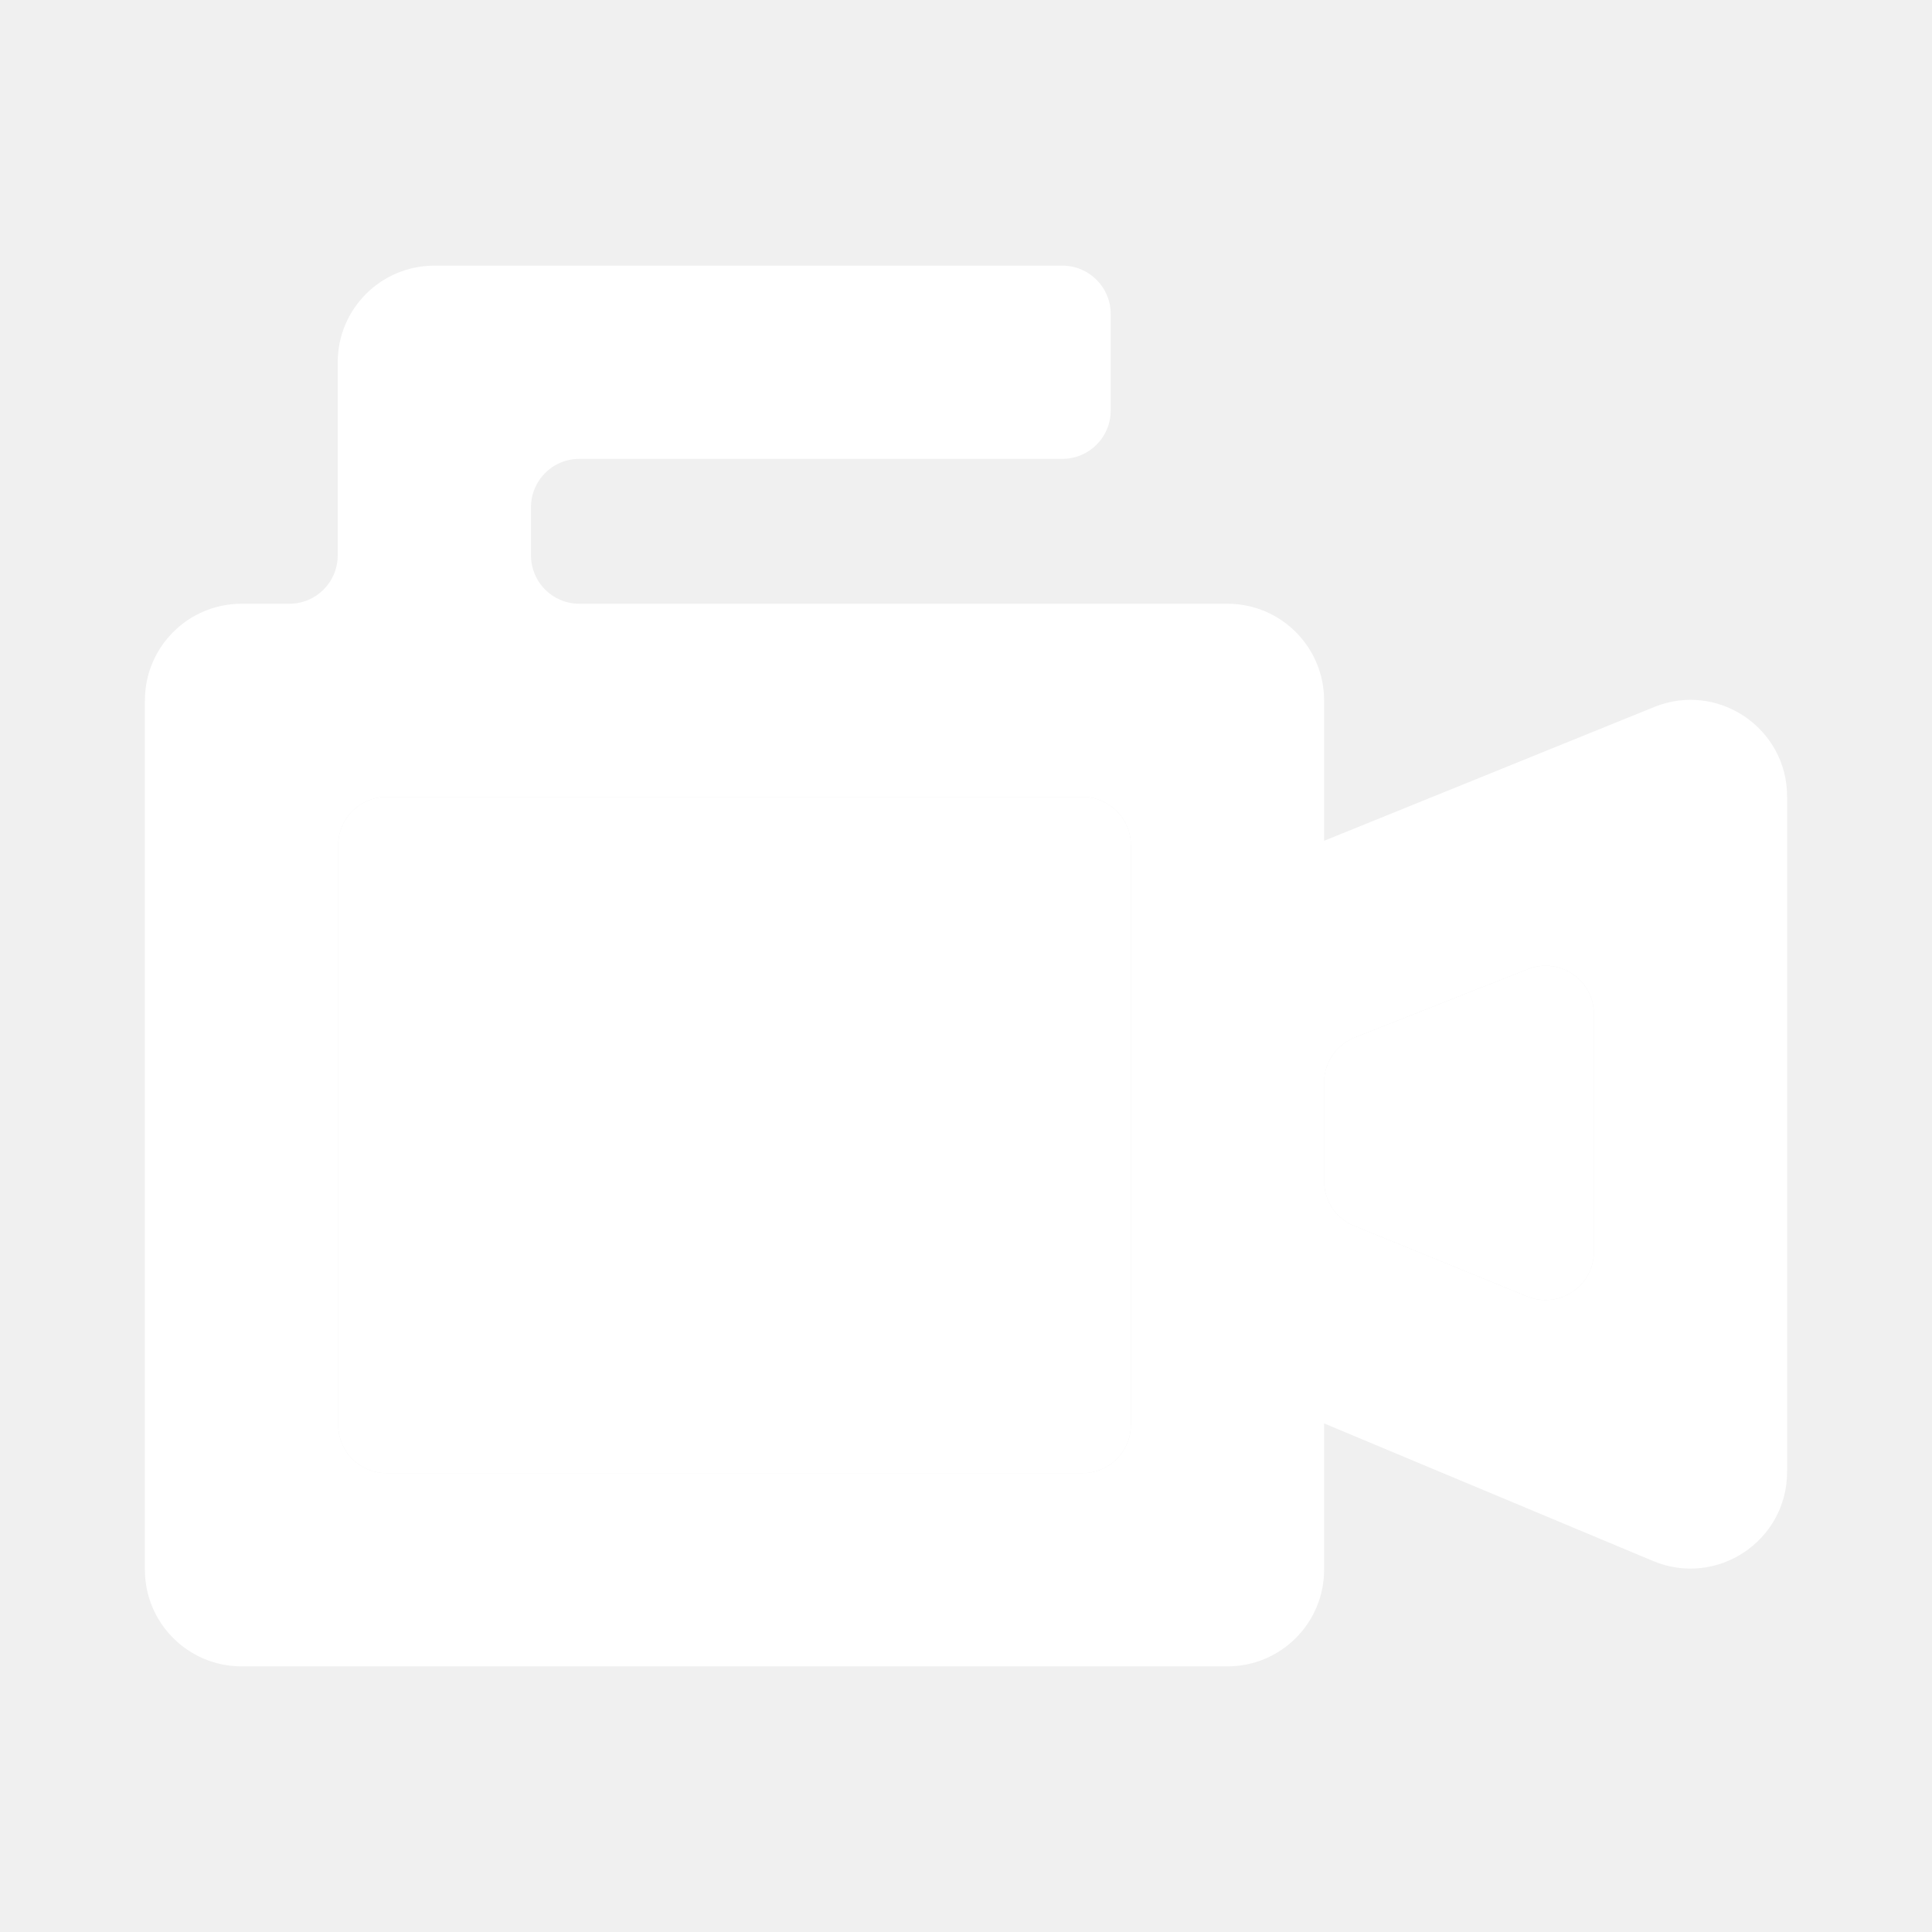
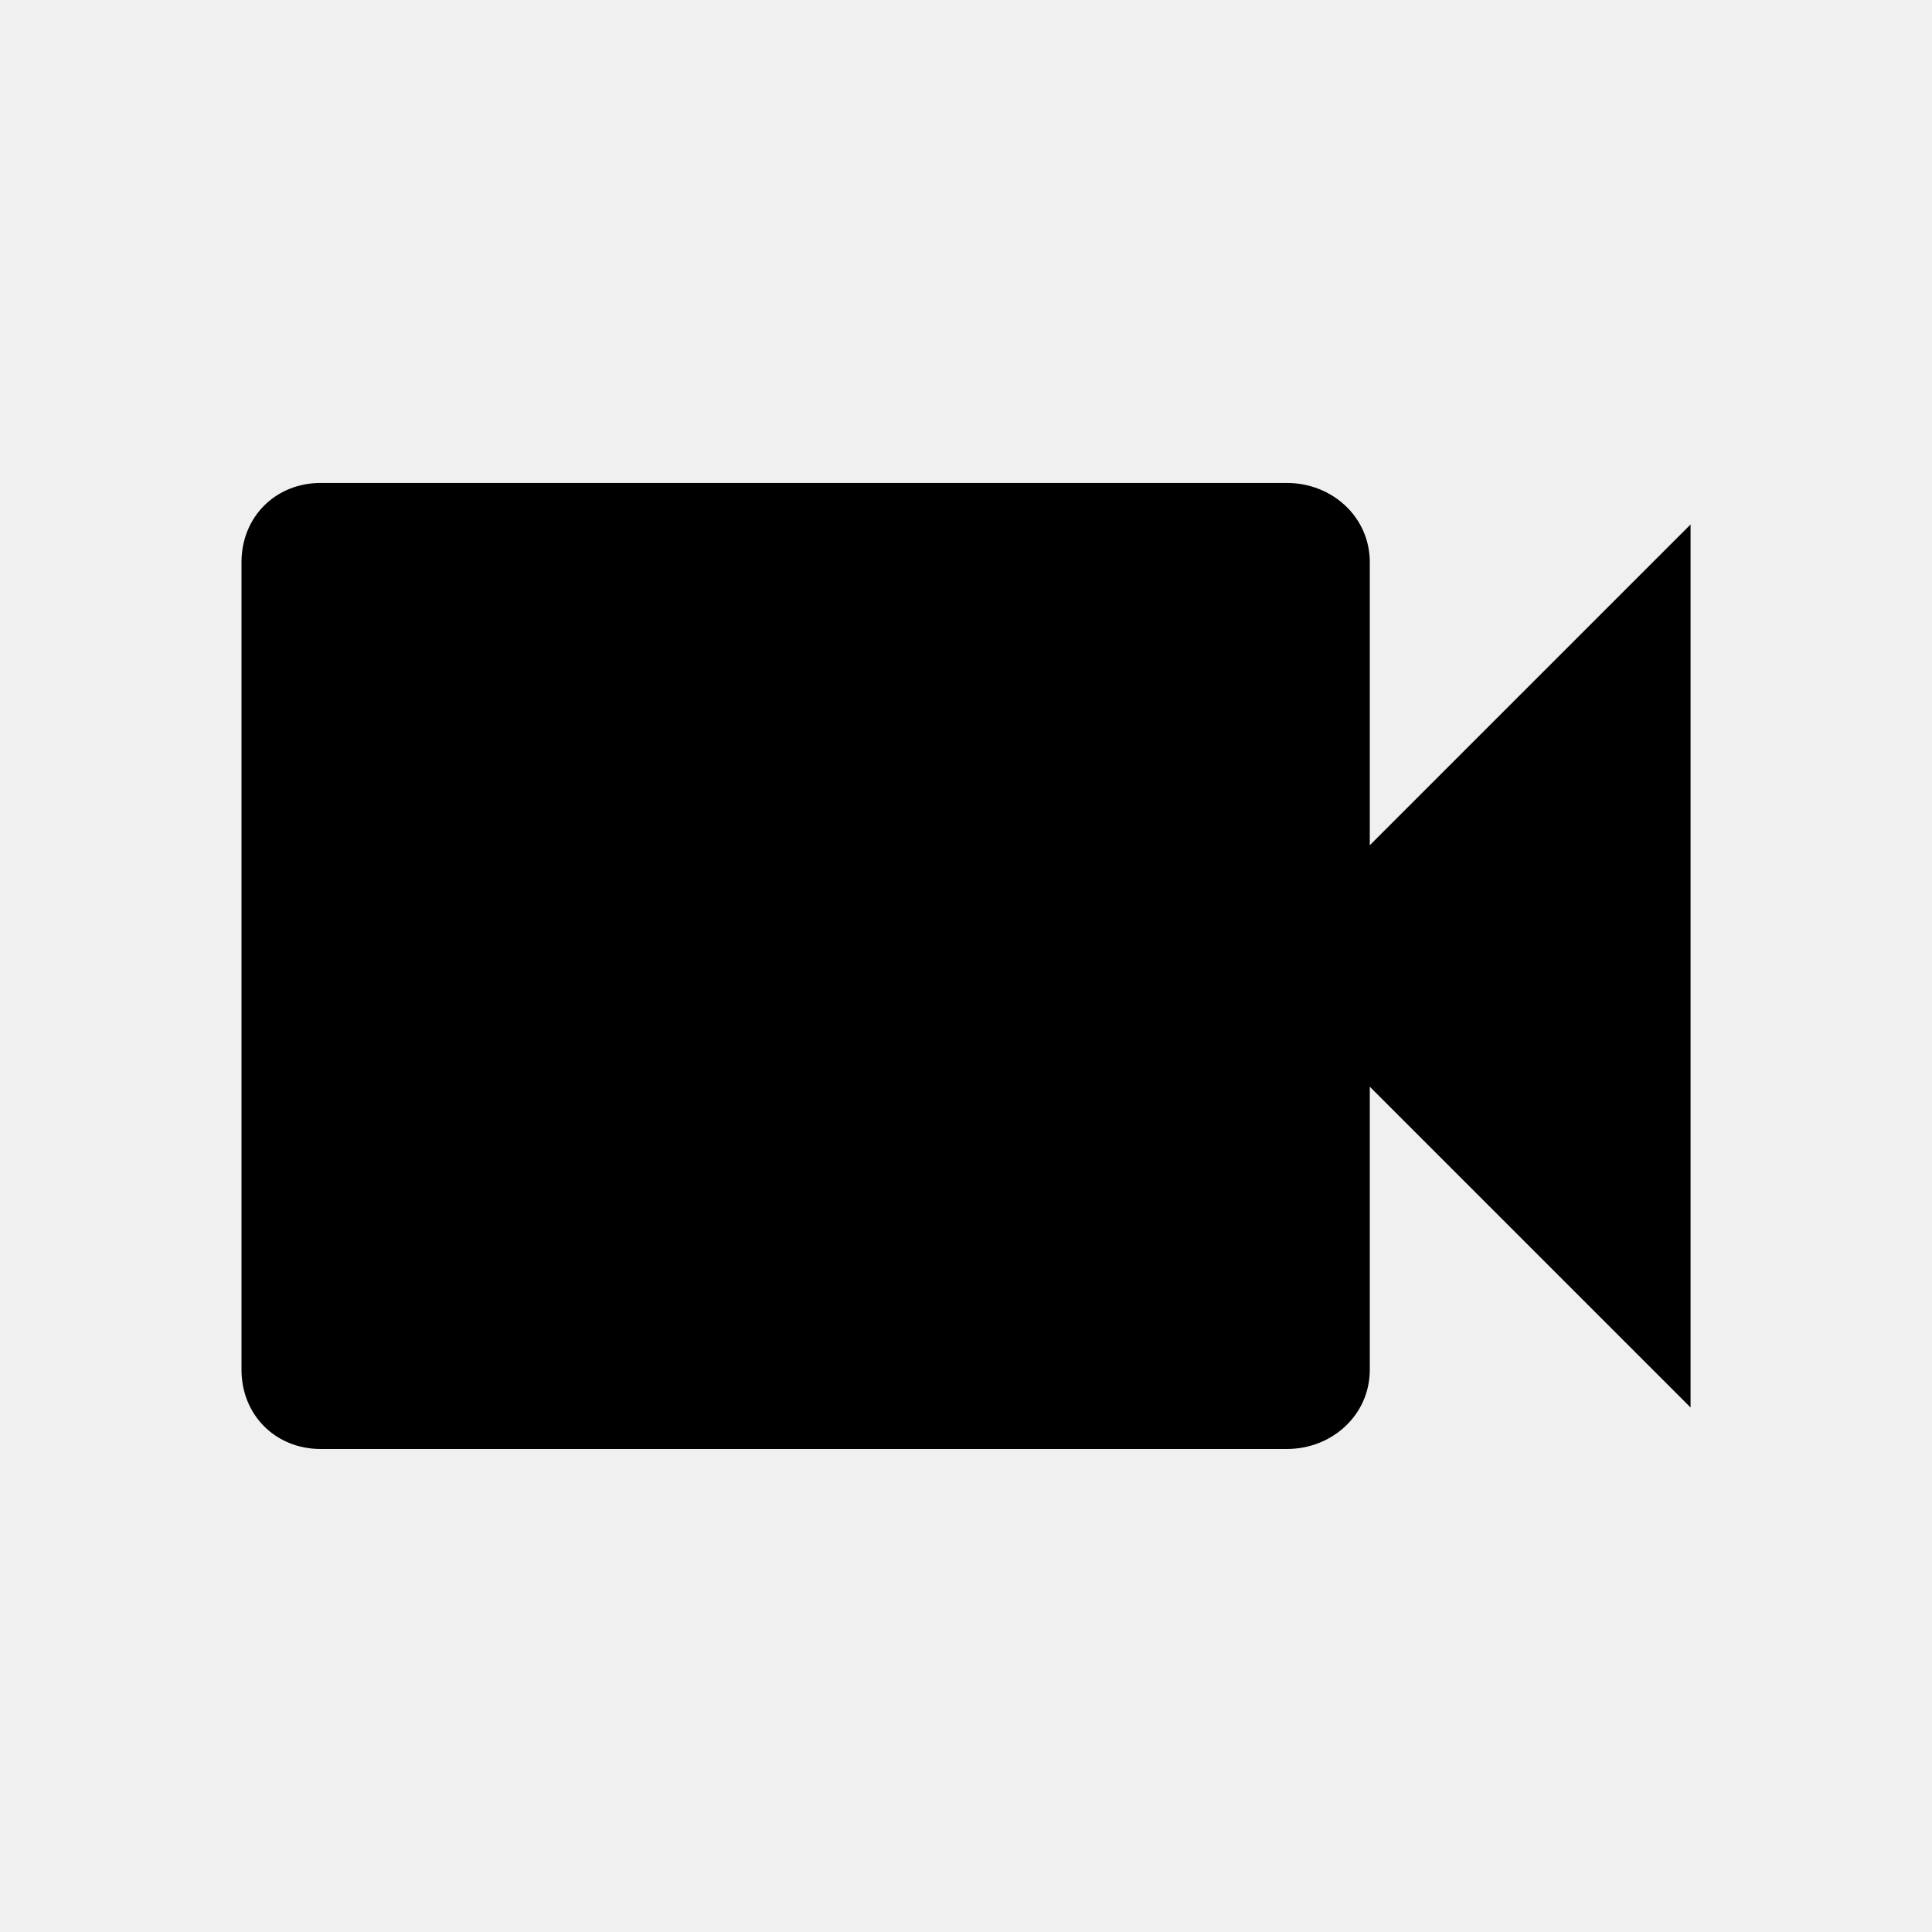
- <svg xmlns="http://www.w3.org/2000/svg" width="20" height="20" viewBox="0 0 20 20" fill="none">
-   <path fill-rule="evenodd" clip-rule="evenodd" d="M17.124 7.319L13.707 8.704V7.25C13.707 6.698 13.259 6.25 12.707 6.25H5.997C5.72 6.25 5.497 6.026 5.497 5.75V5.25C5.497 4.974 5.72 4.75 5.997 4.75H10.998C11.274 4.75 11.498 4.526 11.498 4.25V3.25C11.498 2.974 11.274 2.75 10.998 2.75H4.497C3.944 2.75 3.496 3.197 3.496 3.75V5.75C3.496 6.026 3.272 6.25 2.996 6.25H2.5C1.948 6.25 1.5 6.698 1.5 7.25V16.25C1.5 16.802 1.948 17.25 2.5 17.25H12.707C13.259 17.25 13.707 16.802 13.707 16.25V14.735L17.114 16.16C17.773 16.435 18.5 15.951 18.5 15.237V8.245C18.5 7.536 17.781 7.052 17.124 7.319ZM11.707 14.75C11.707 15.026 11.483 15.25 11.207 15.25H4.001C3.724 15.25 3.501 15.026 3.501 14.75V8.75C3.501 8.474 3.724 8.25 4.001 8.25H11.207C11.483 8.25 11.707 8.474 11.707 8.75V14.75ZM16.5 12.958C16.5 13.313 16.14 13.555 15.81 13.421L14.018 12.69C13.83 12.614 13.707 12.431 13.707 12.227V11.205C13.707 11 13.833 10.816 14.024 10.74L15.815 10.033C16.144 9.903 16.5 10.145 16.5 10.498V12.958Z" fill="white" />
-   <path d="M11.707 14.75C11.707 15.026 11.483 15.25 11.207 15.25H4.001C3.724 15.25 3.501 15.026 3.501 14.75V8.75C3.501 8.474 3.724 8.25 4.001 8.25H11.207C11.483 8.25 11.707 8.474 11.707 8.75V14.75Z" fill="white" />
-   <path d="M16.5 12.958C16.5 13.313 16.14 13.555 15.81 13.421L14.018 12.69C13.83 12.614 13.707 12.431 13.707 12.227V11.205C13.707 11 13.833 10.816 14.024 10.74L15.815 10.033C16.144 9.903 16.5 10.145 16.5 10.498V12.958Z" fill="white" />
+ <svg xmlns="http://www.w3.org/2000/svg" version="1.1" width="32" height="32" viewBox="0 0 32 32">
+   <path d="M22.688 14l5.313-5.313v14.625l-5.313-5.313v4.688c0 0.75-0.625 1.313-1.375 1.313h-16c-0.75 0-1.313-0.563-1.313-1.313v-13.375c0-0.75 0.563-1.313 1.313-1.313h16c0.75 0 1.375 0.563 1.375 1.313v4.688z" />
</svg>
